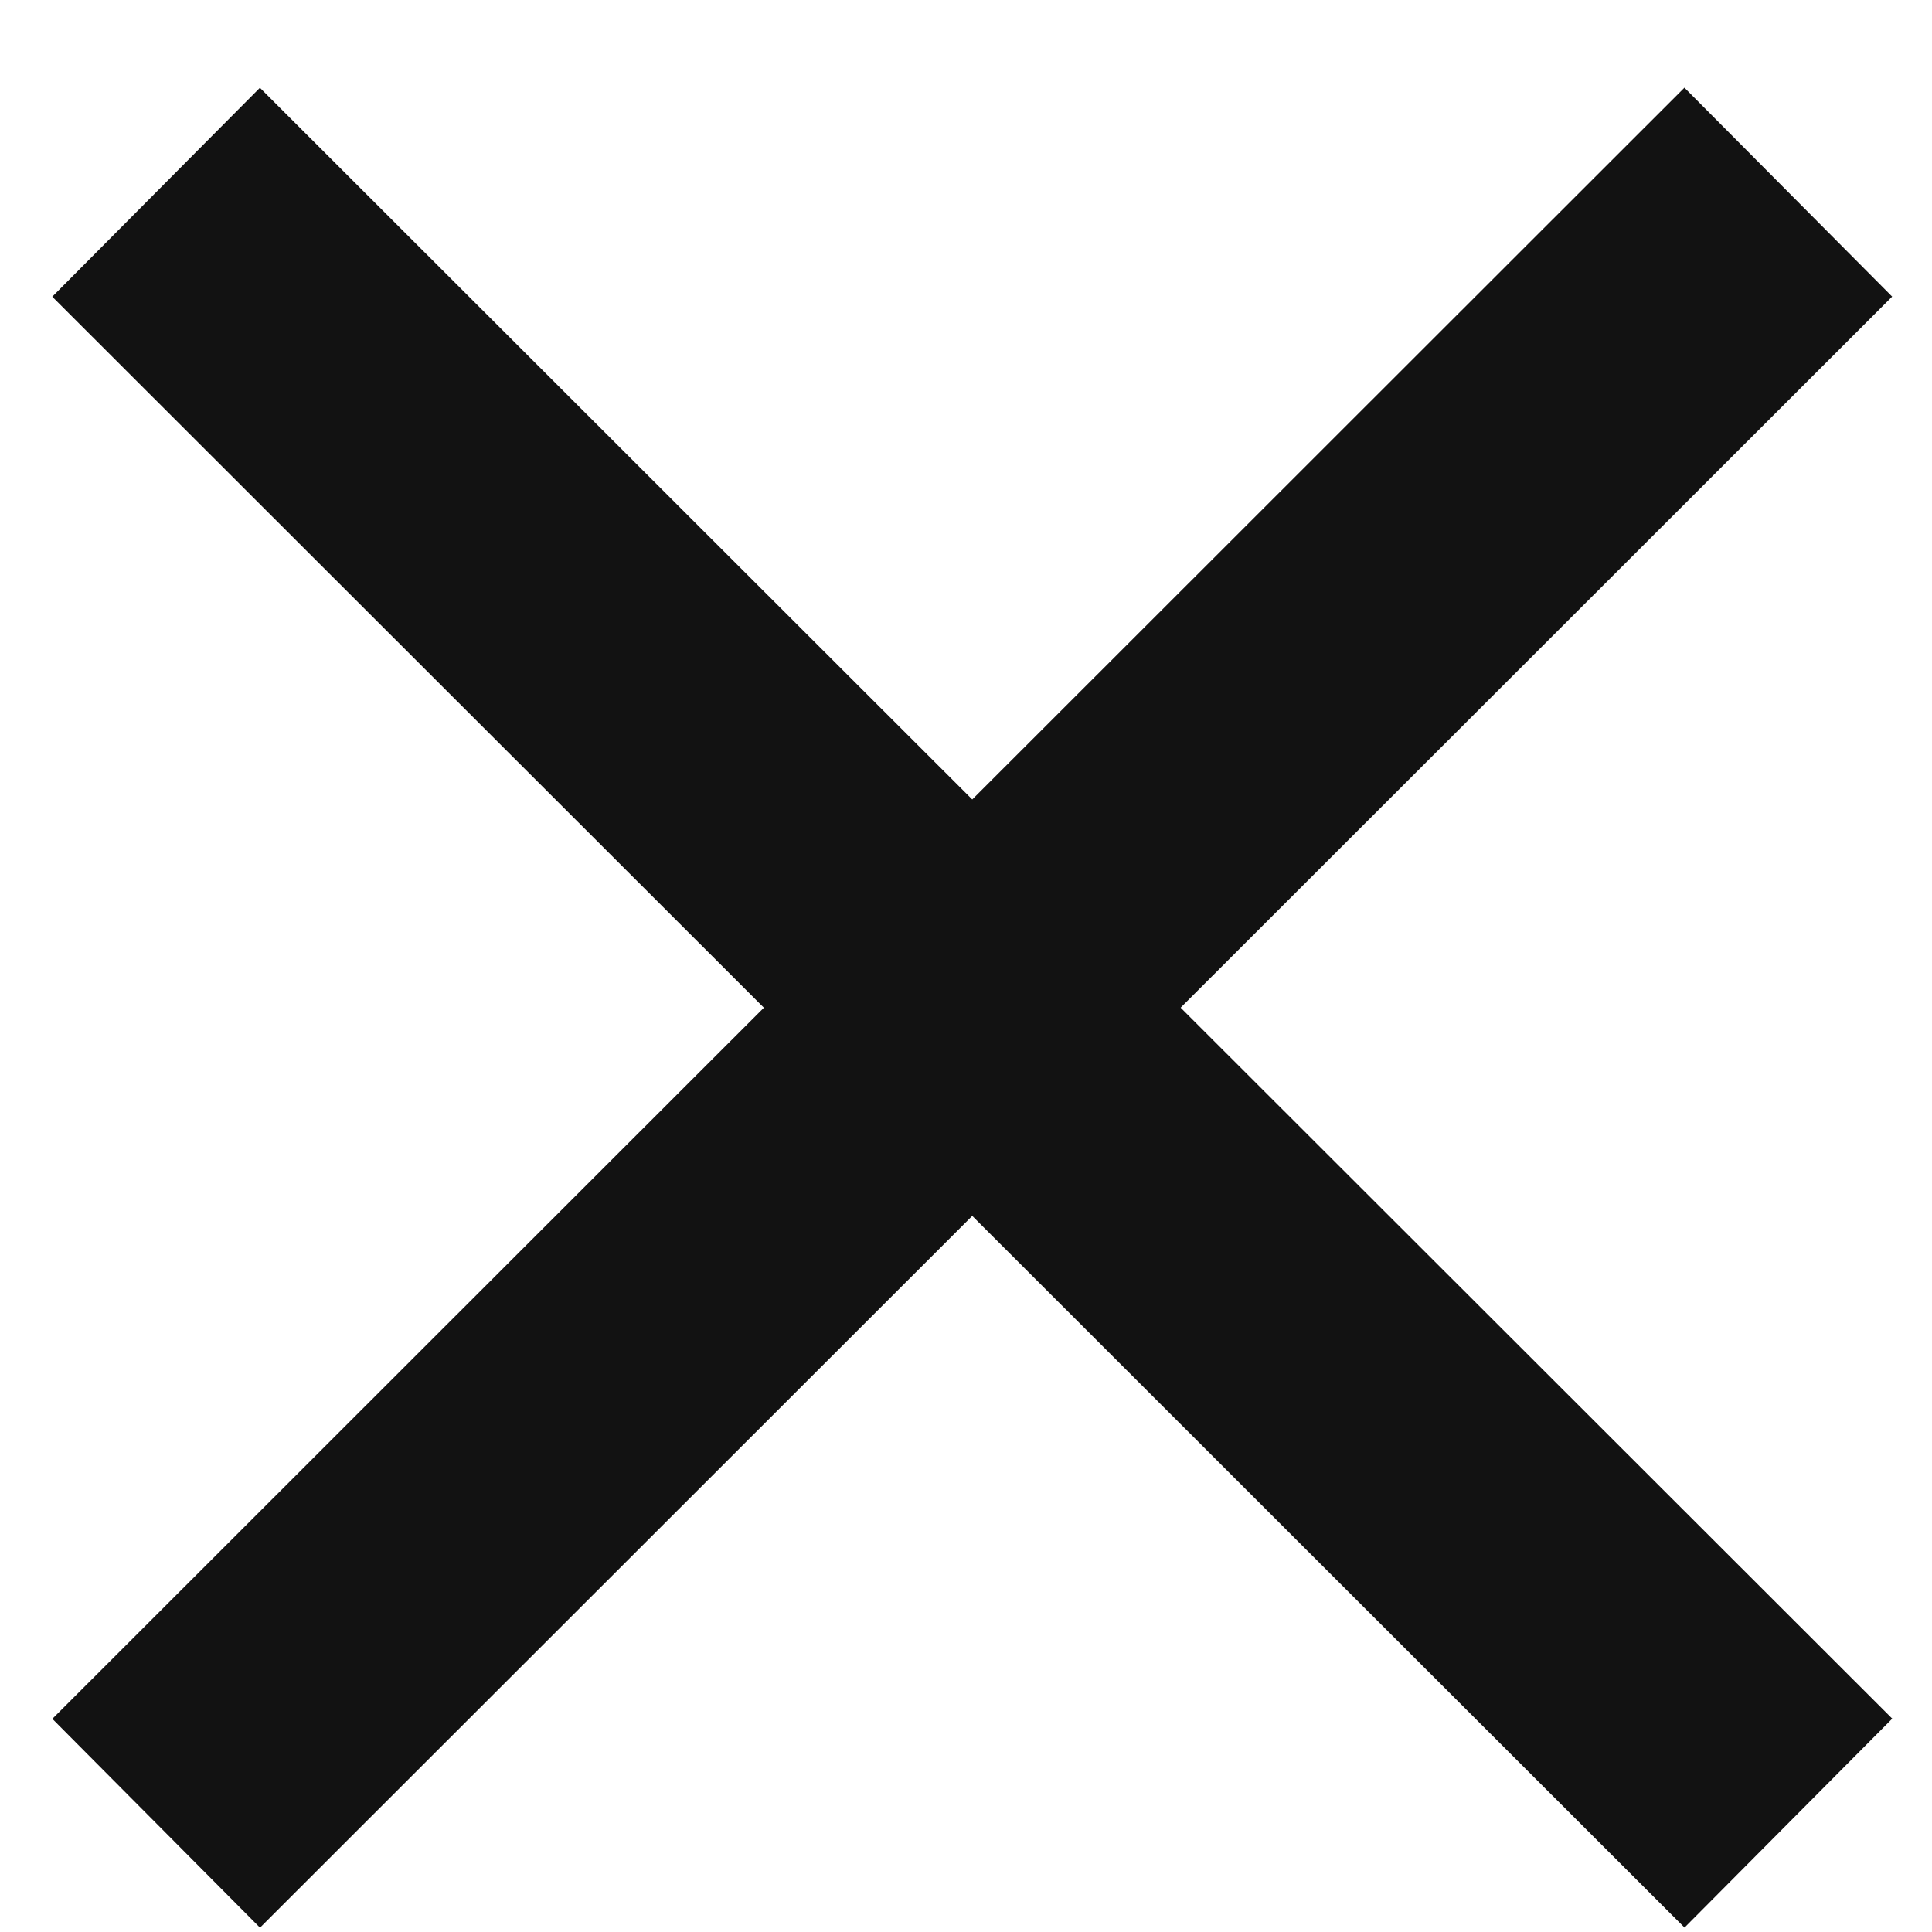
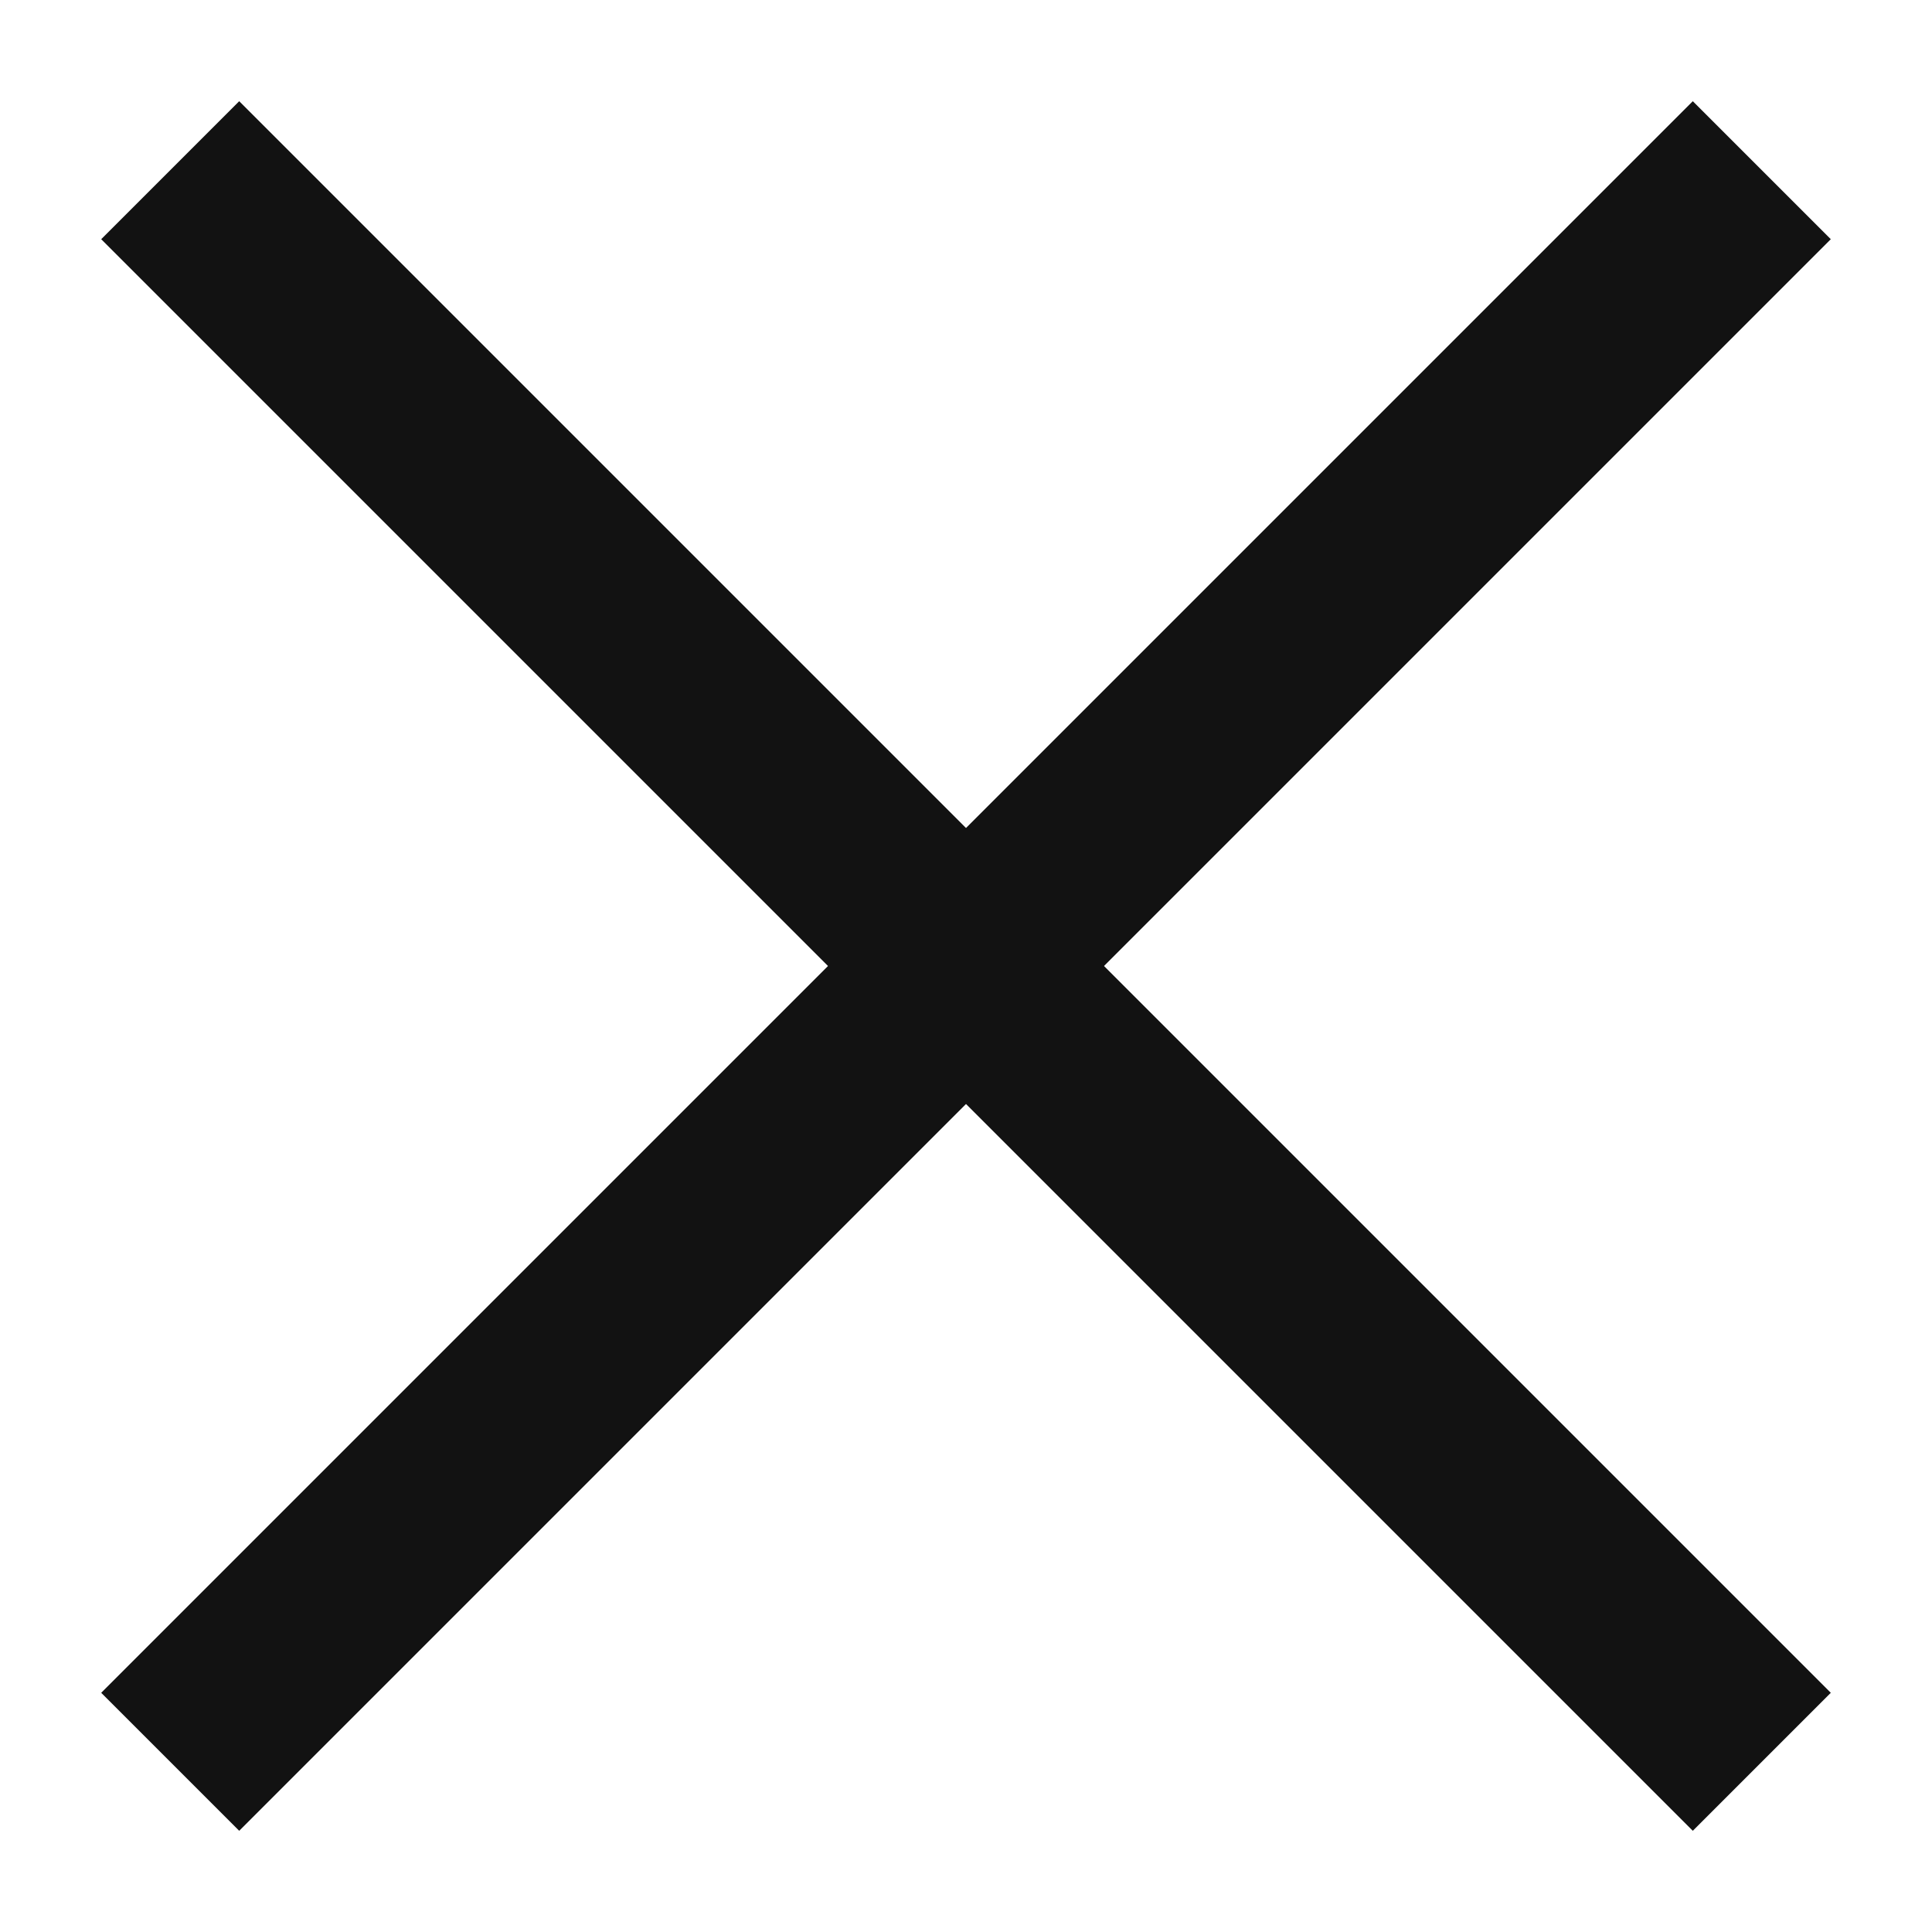
- <svg xmlns="http://www.w3.org/2000/svg" width="100%" height="100%" viewBox="0 0 21 21" version="1.1" xml:space="preserve" style="fill-rule:evenodd;clip-rule:evenodd;stroke-linejoin:round;stroke-miterlimit:1.414;">
-   <g>
-     <path d="M20.568,18.681l-17.743,-17.727l-2.257,2.271l17.742,17.727l2.258,-2.271Z" style="fill:#121212;" />
-     <path d="M18.309,0.953l-17.74,17.73l2.257,2.27l17.741,-17.729l-2.258,-2.271Z" style="fill:#121212;" />
+ <svg xmlns="http://www.w3.org/2000/svg" width="100%" height="100%" viewBox="0 0 21 21">
+   <g fill="#121212">
+     <path d="M19.9 18.4 2.6 1.1 1.1 2.6l17.3 17.3 1.5-1.5Z" />
+     <path d="m18.4 1.1-17.3 17.3 1.5 1.5L19.9 2.6l-1.5-1.5Z" />
  </g>
</svg>
